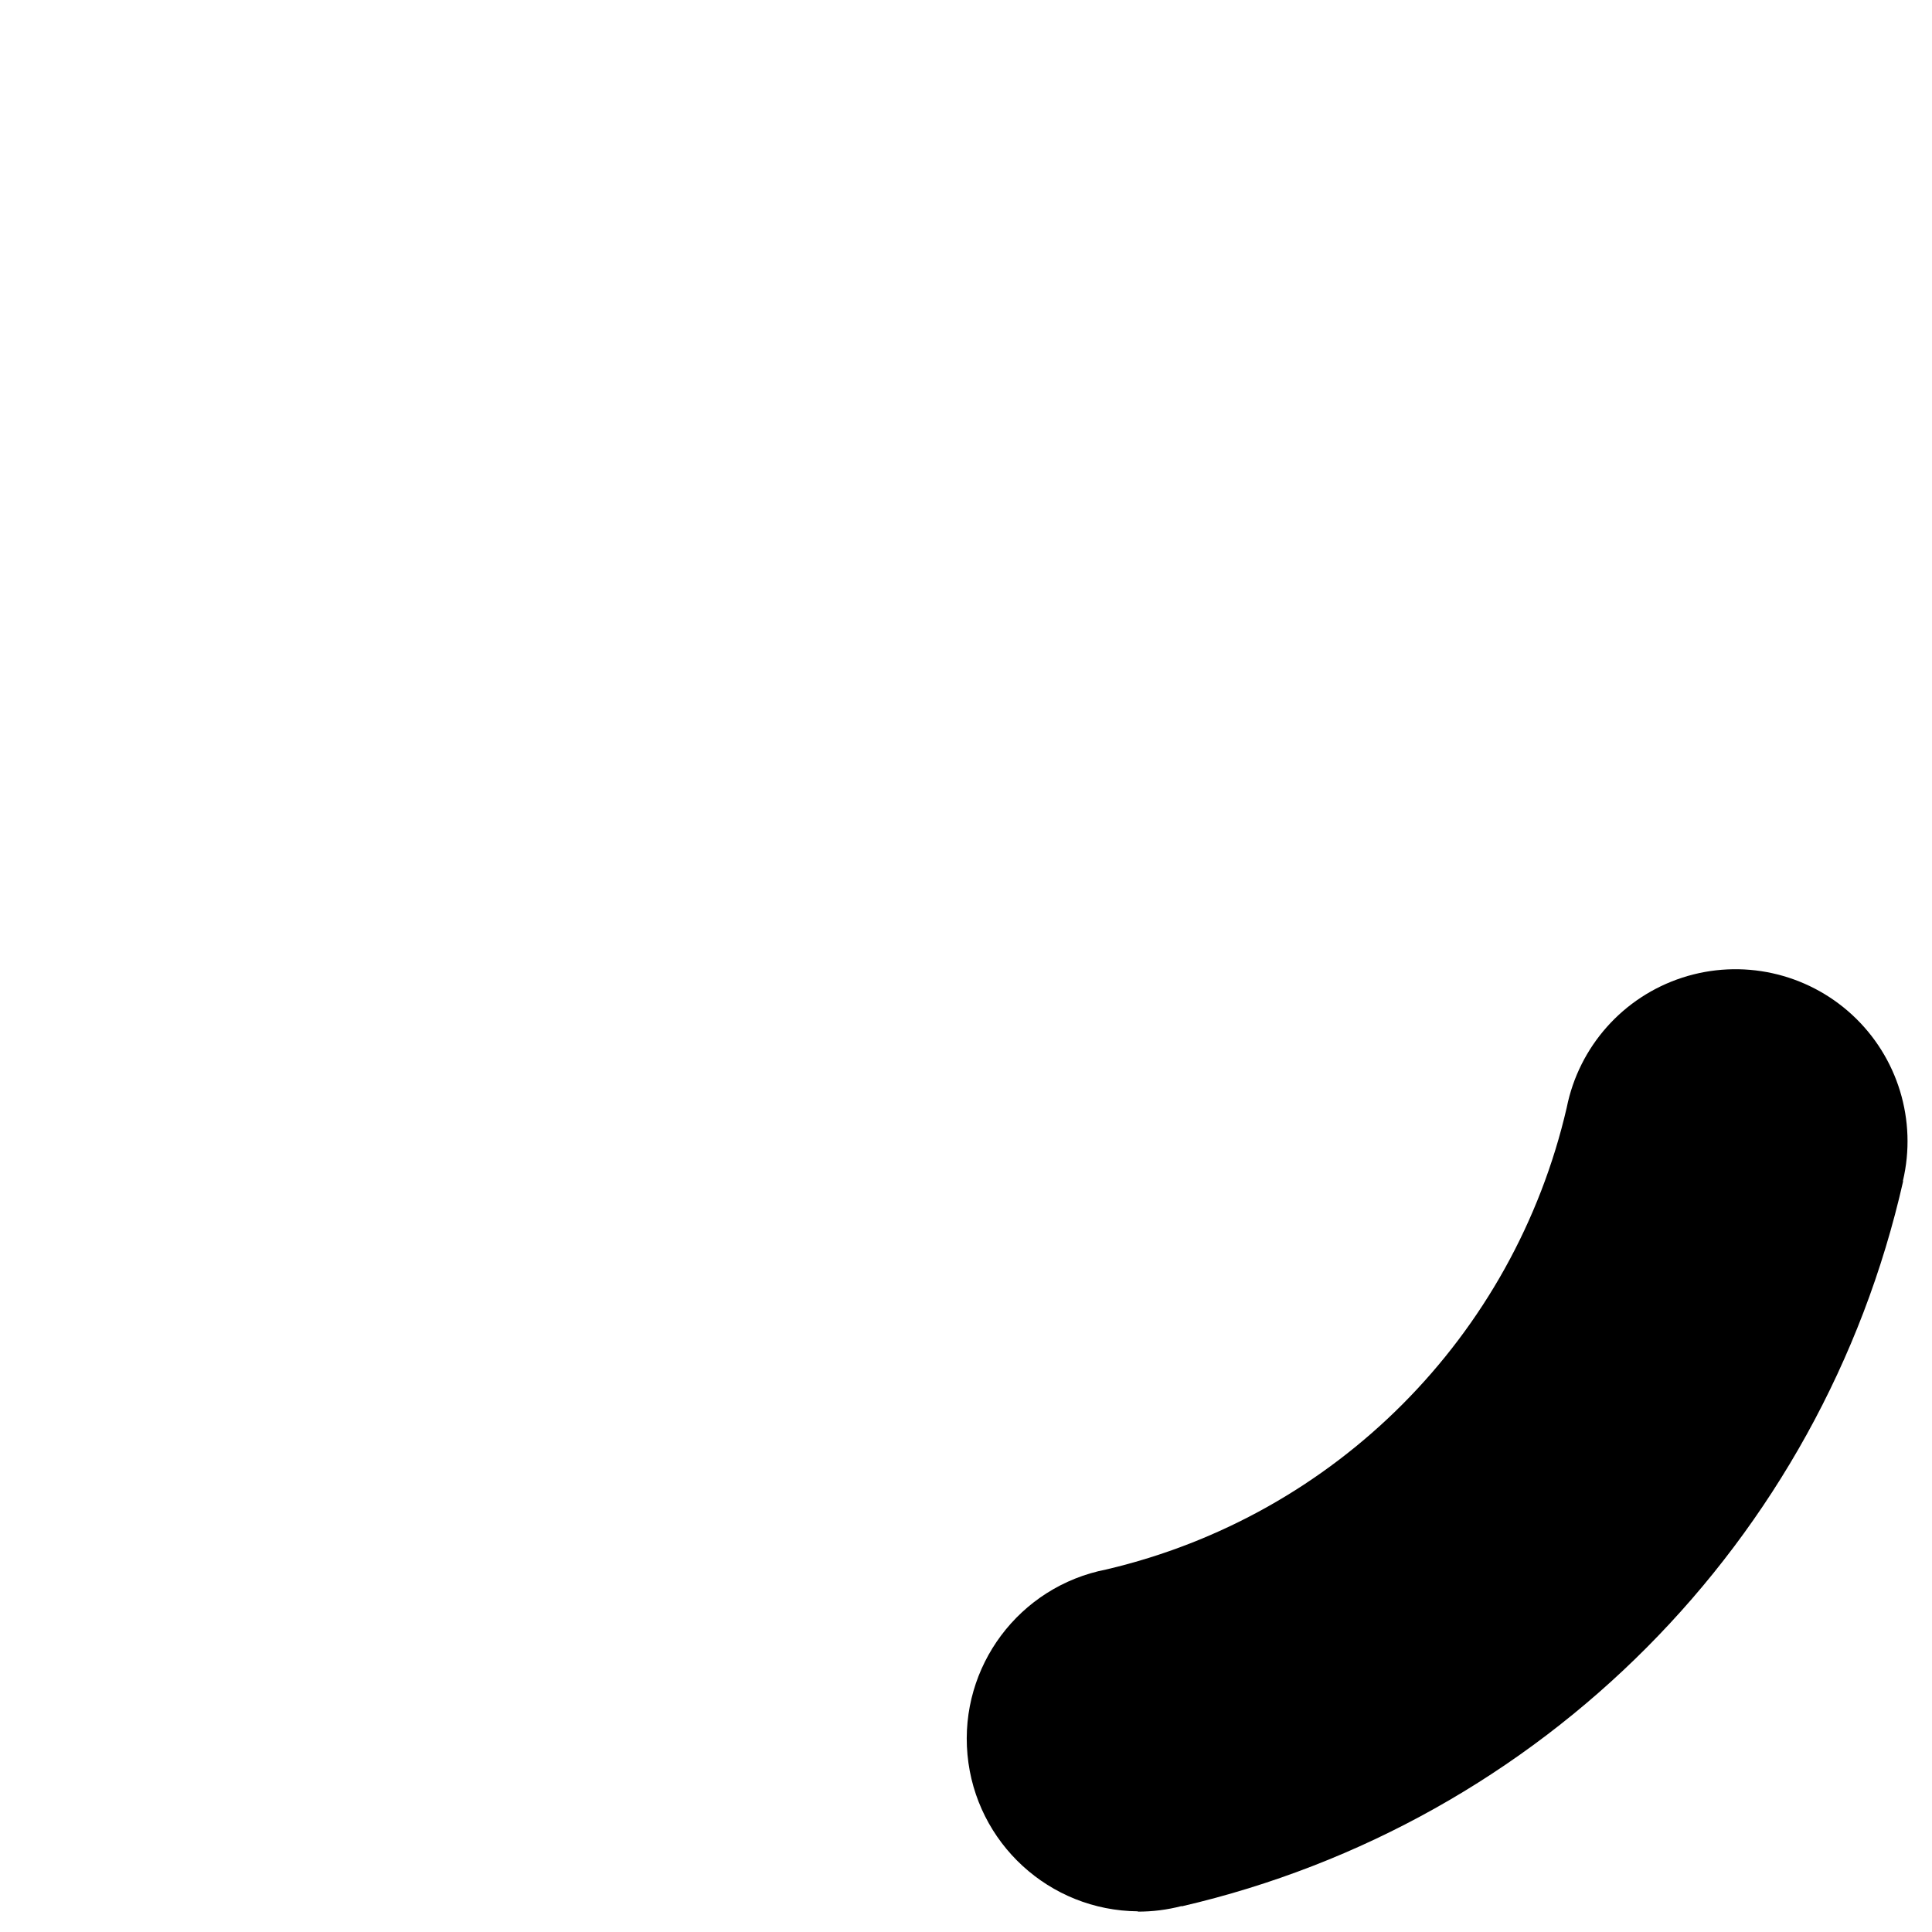
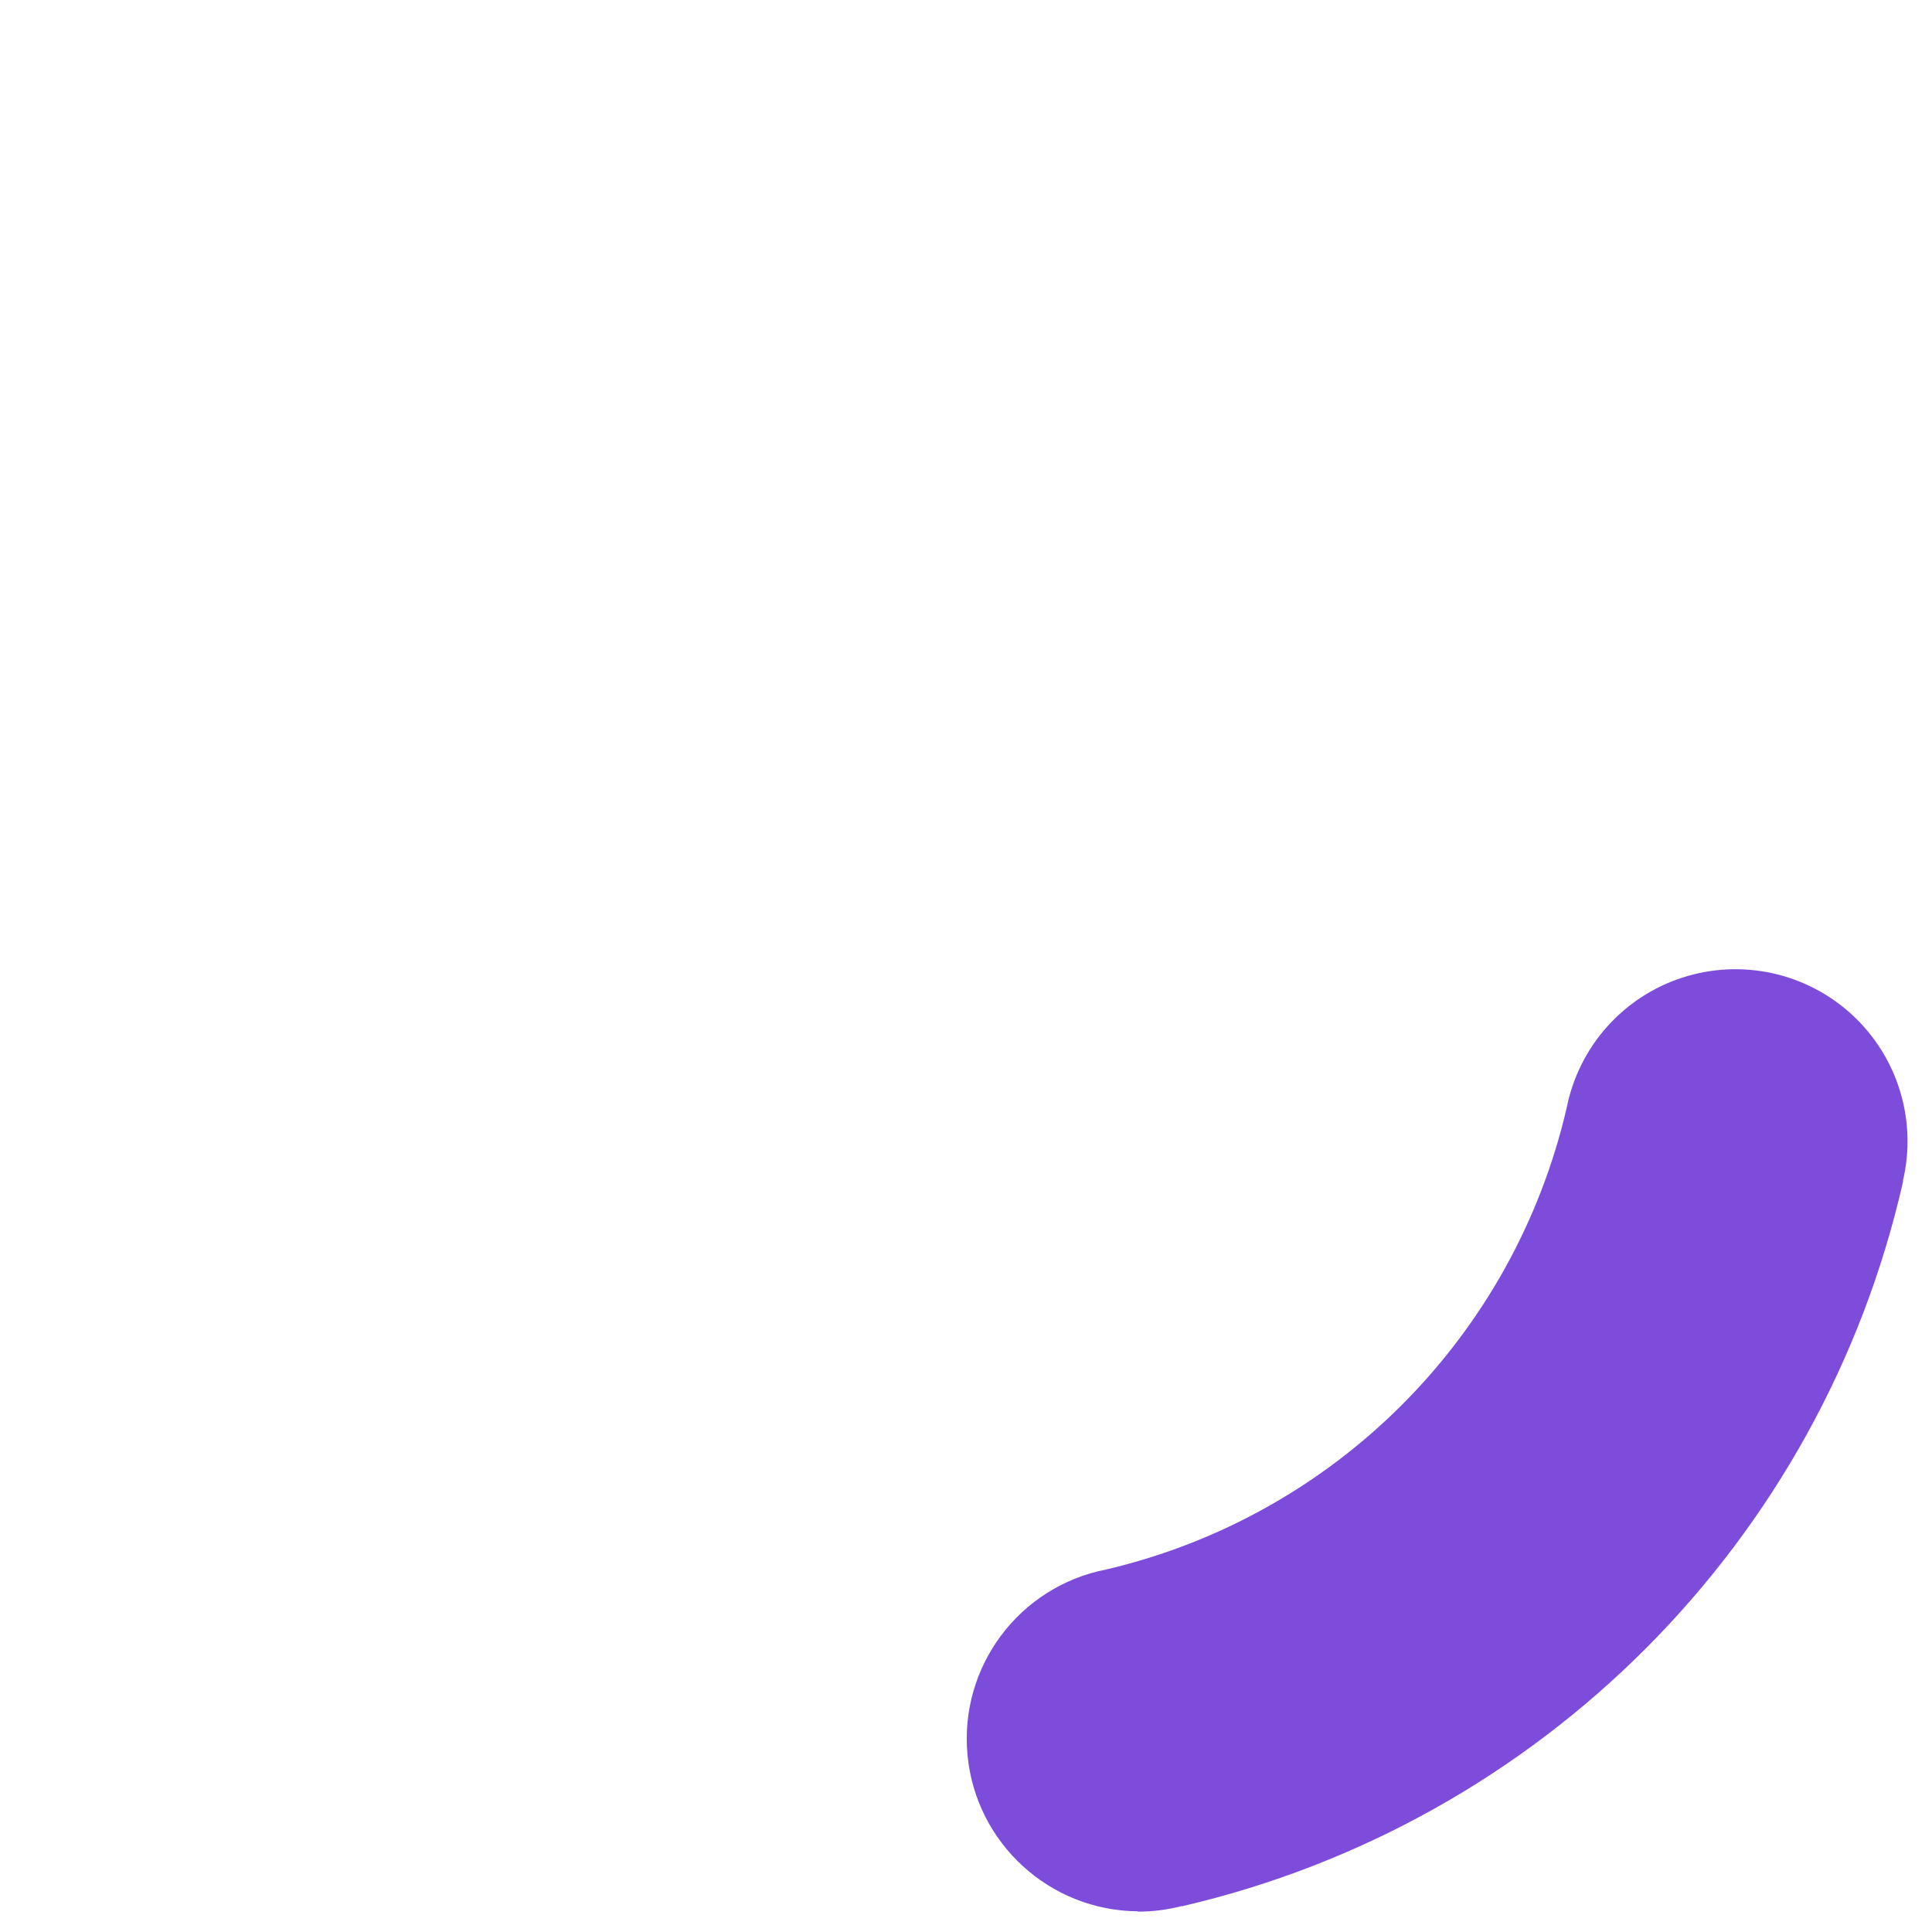
<svg xmlns="http://www.w3.org/2000/svg" version="1.0" width="64px" height="64px" viewBox="0 0 128 128" xml:space="preserve">
  <g>
-     <path d="M75.4 126.63a11.43 11.43 0 0 1-2.1-22.65 40.9 40.9 0 0 0 30.5-30.6 11.4 11.4 0 1 1 22.27 4.87h.02a63.77 63.77 0 0 1-47.8 48.05v-.02a11.38 11.38 0 0 1-2.93.37z" fill="#000000" fill-opacity="1" />
+     <path d="M75.4 126.63a11.43 11.43 0 0 1-2.1-22.65 40.9 40.9 0 0 0 30.5-30.6 11.4 11.4 0 1 1 22.27 4.87h.02a63.77 63.77 0 0 1-47.8 48.05v-.02a11.38 11.38 0 0 1-2.93.37z" fill="#7D4CDB" fill-opacity="1" />
    <animateTransform attributeName="transform" type="rotate" from="0 64 64" to="360 64 64" dur="400ms" repeatCount="indefinite" />
  </g>
</svg>
